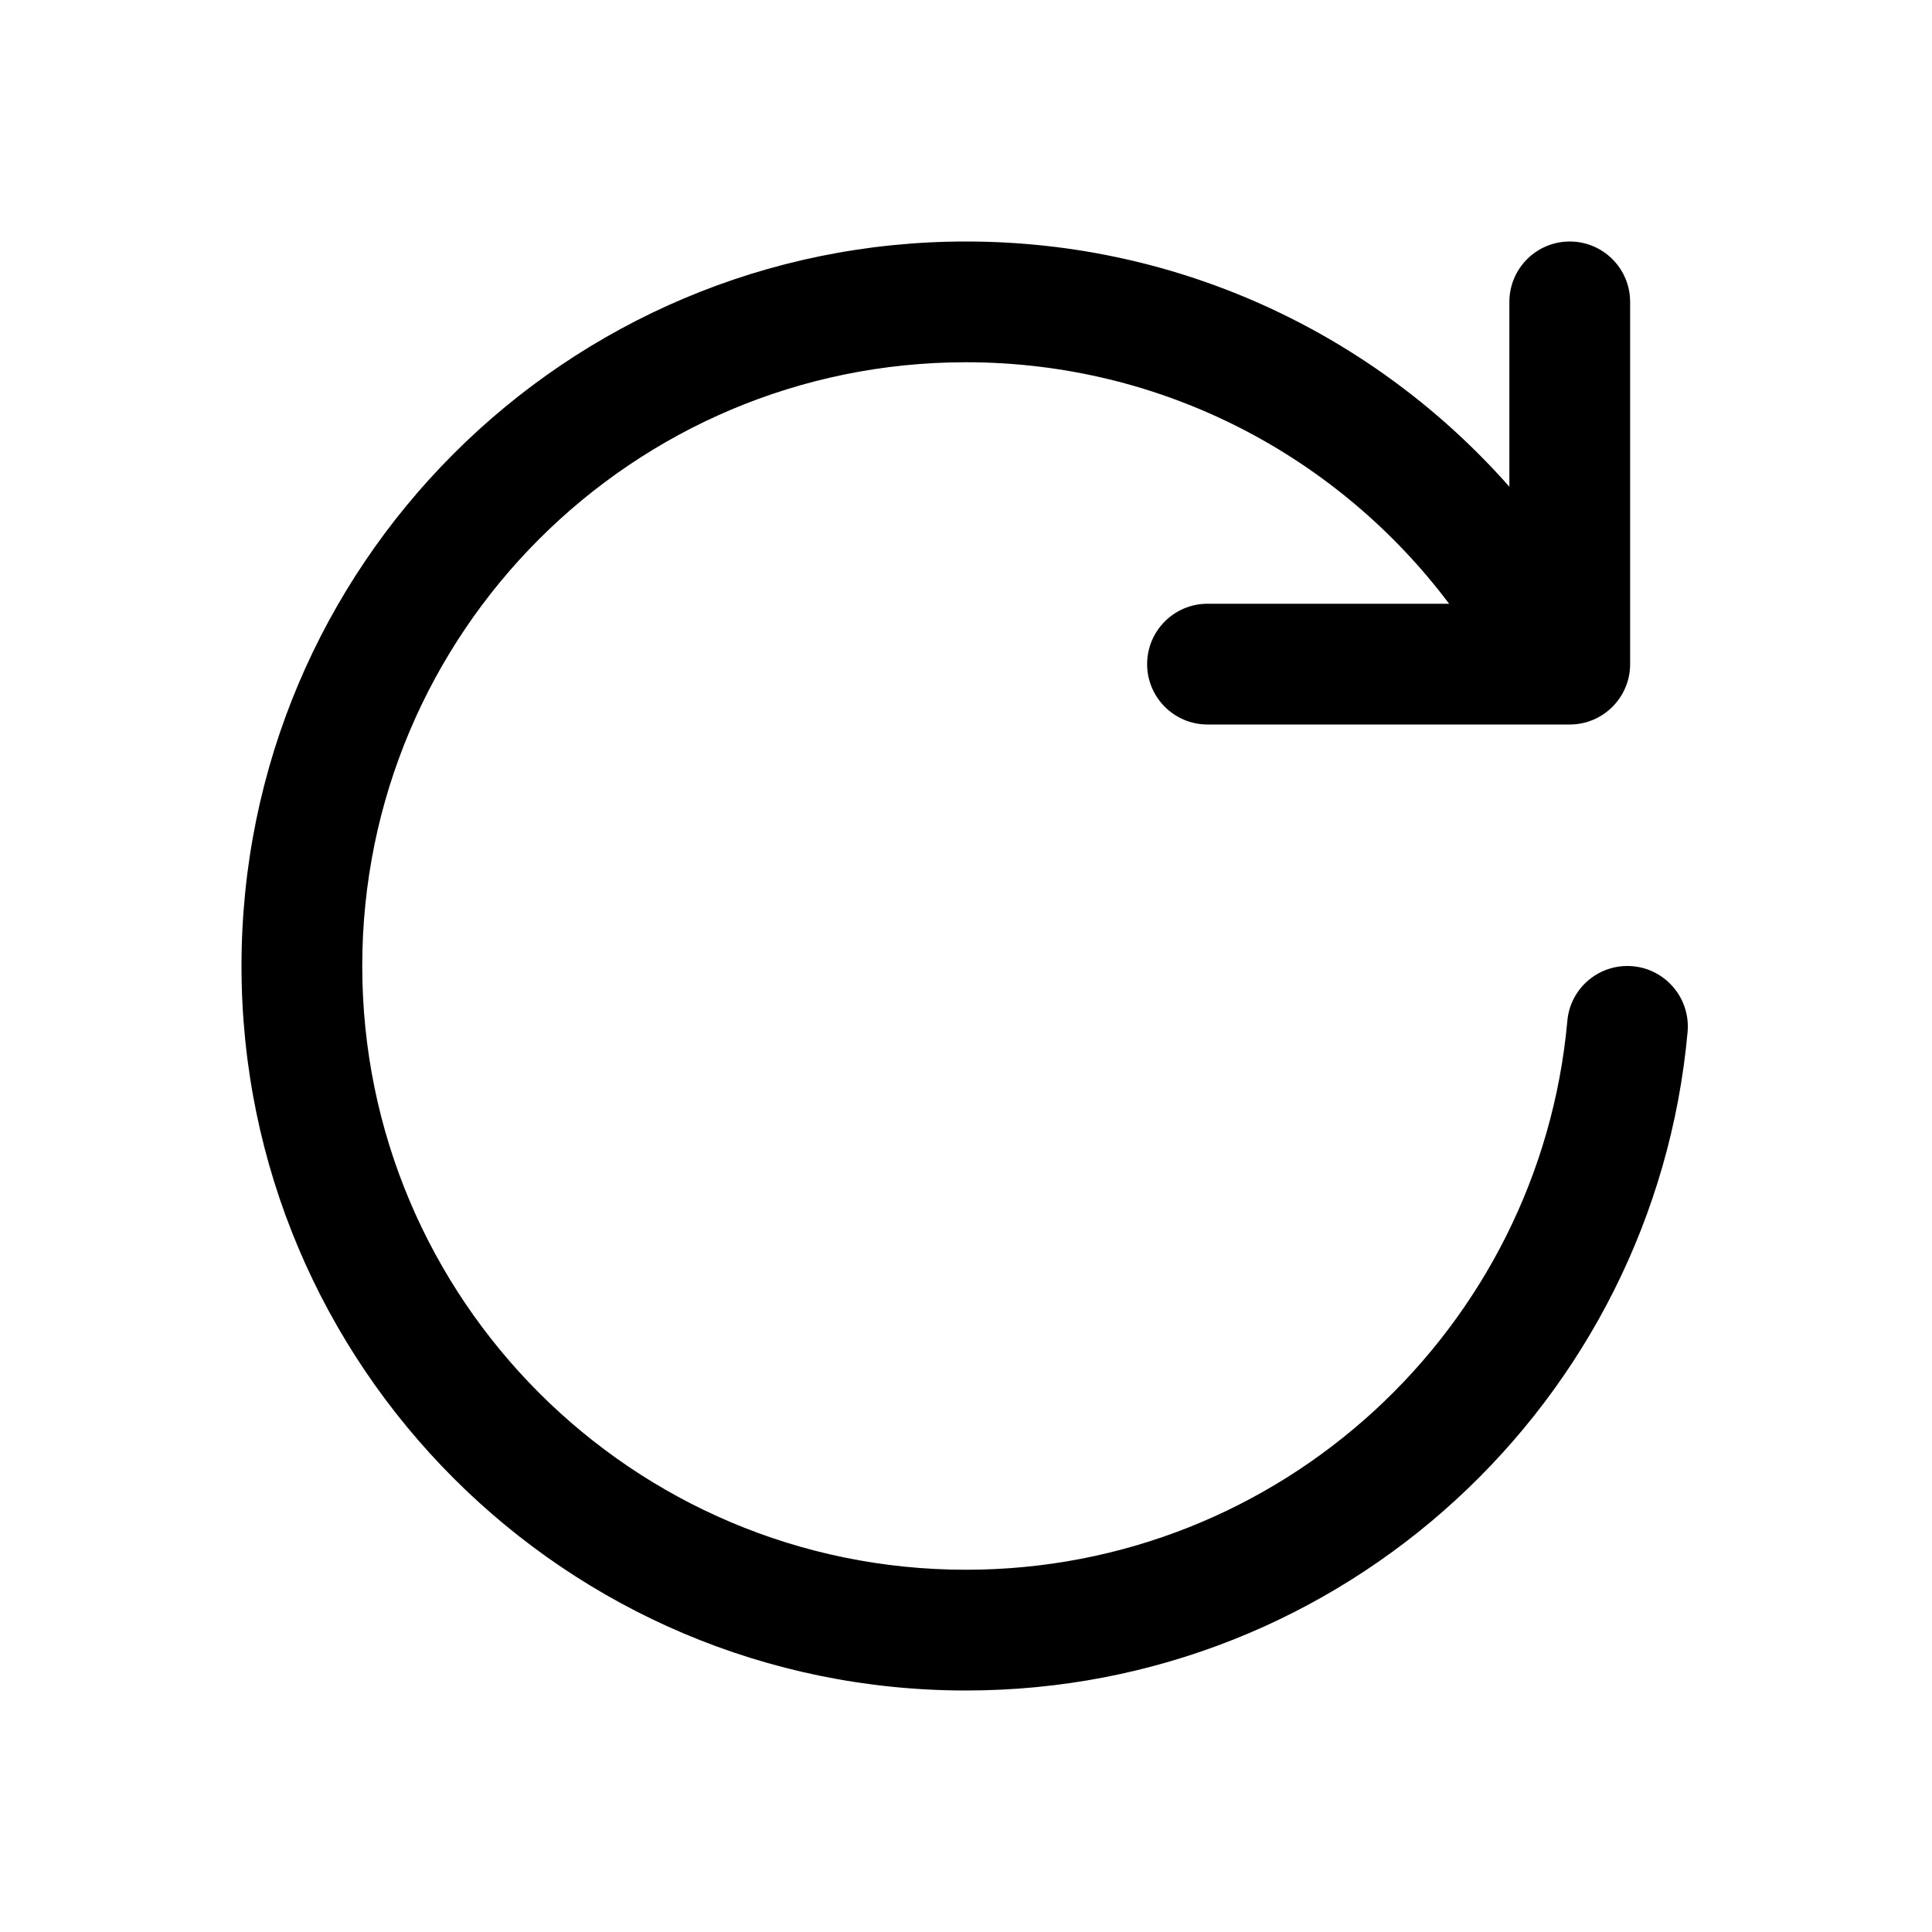
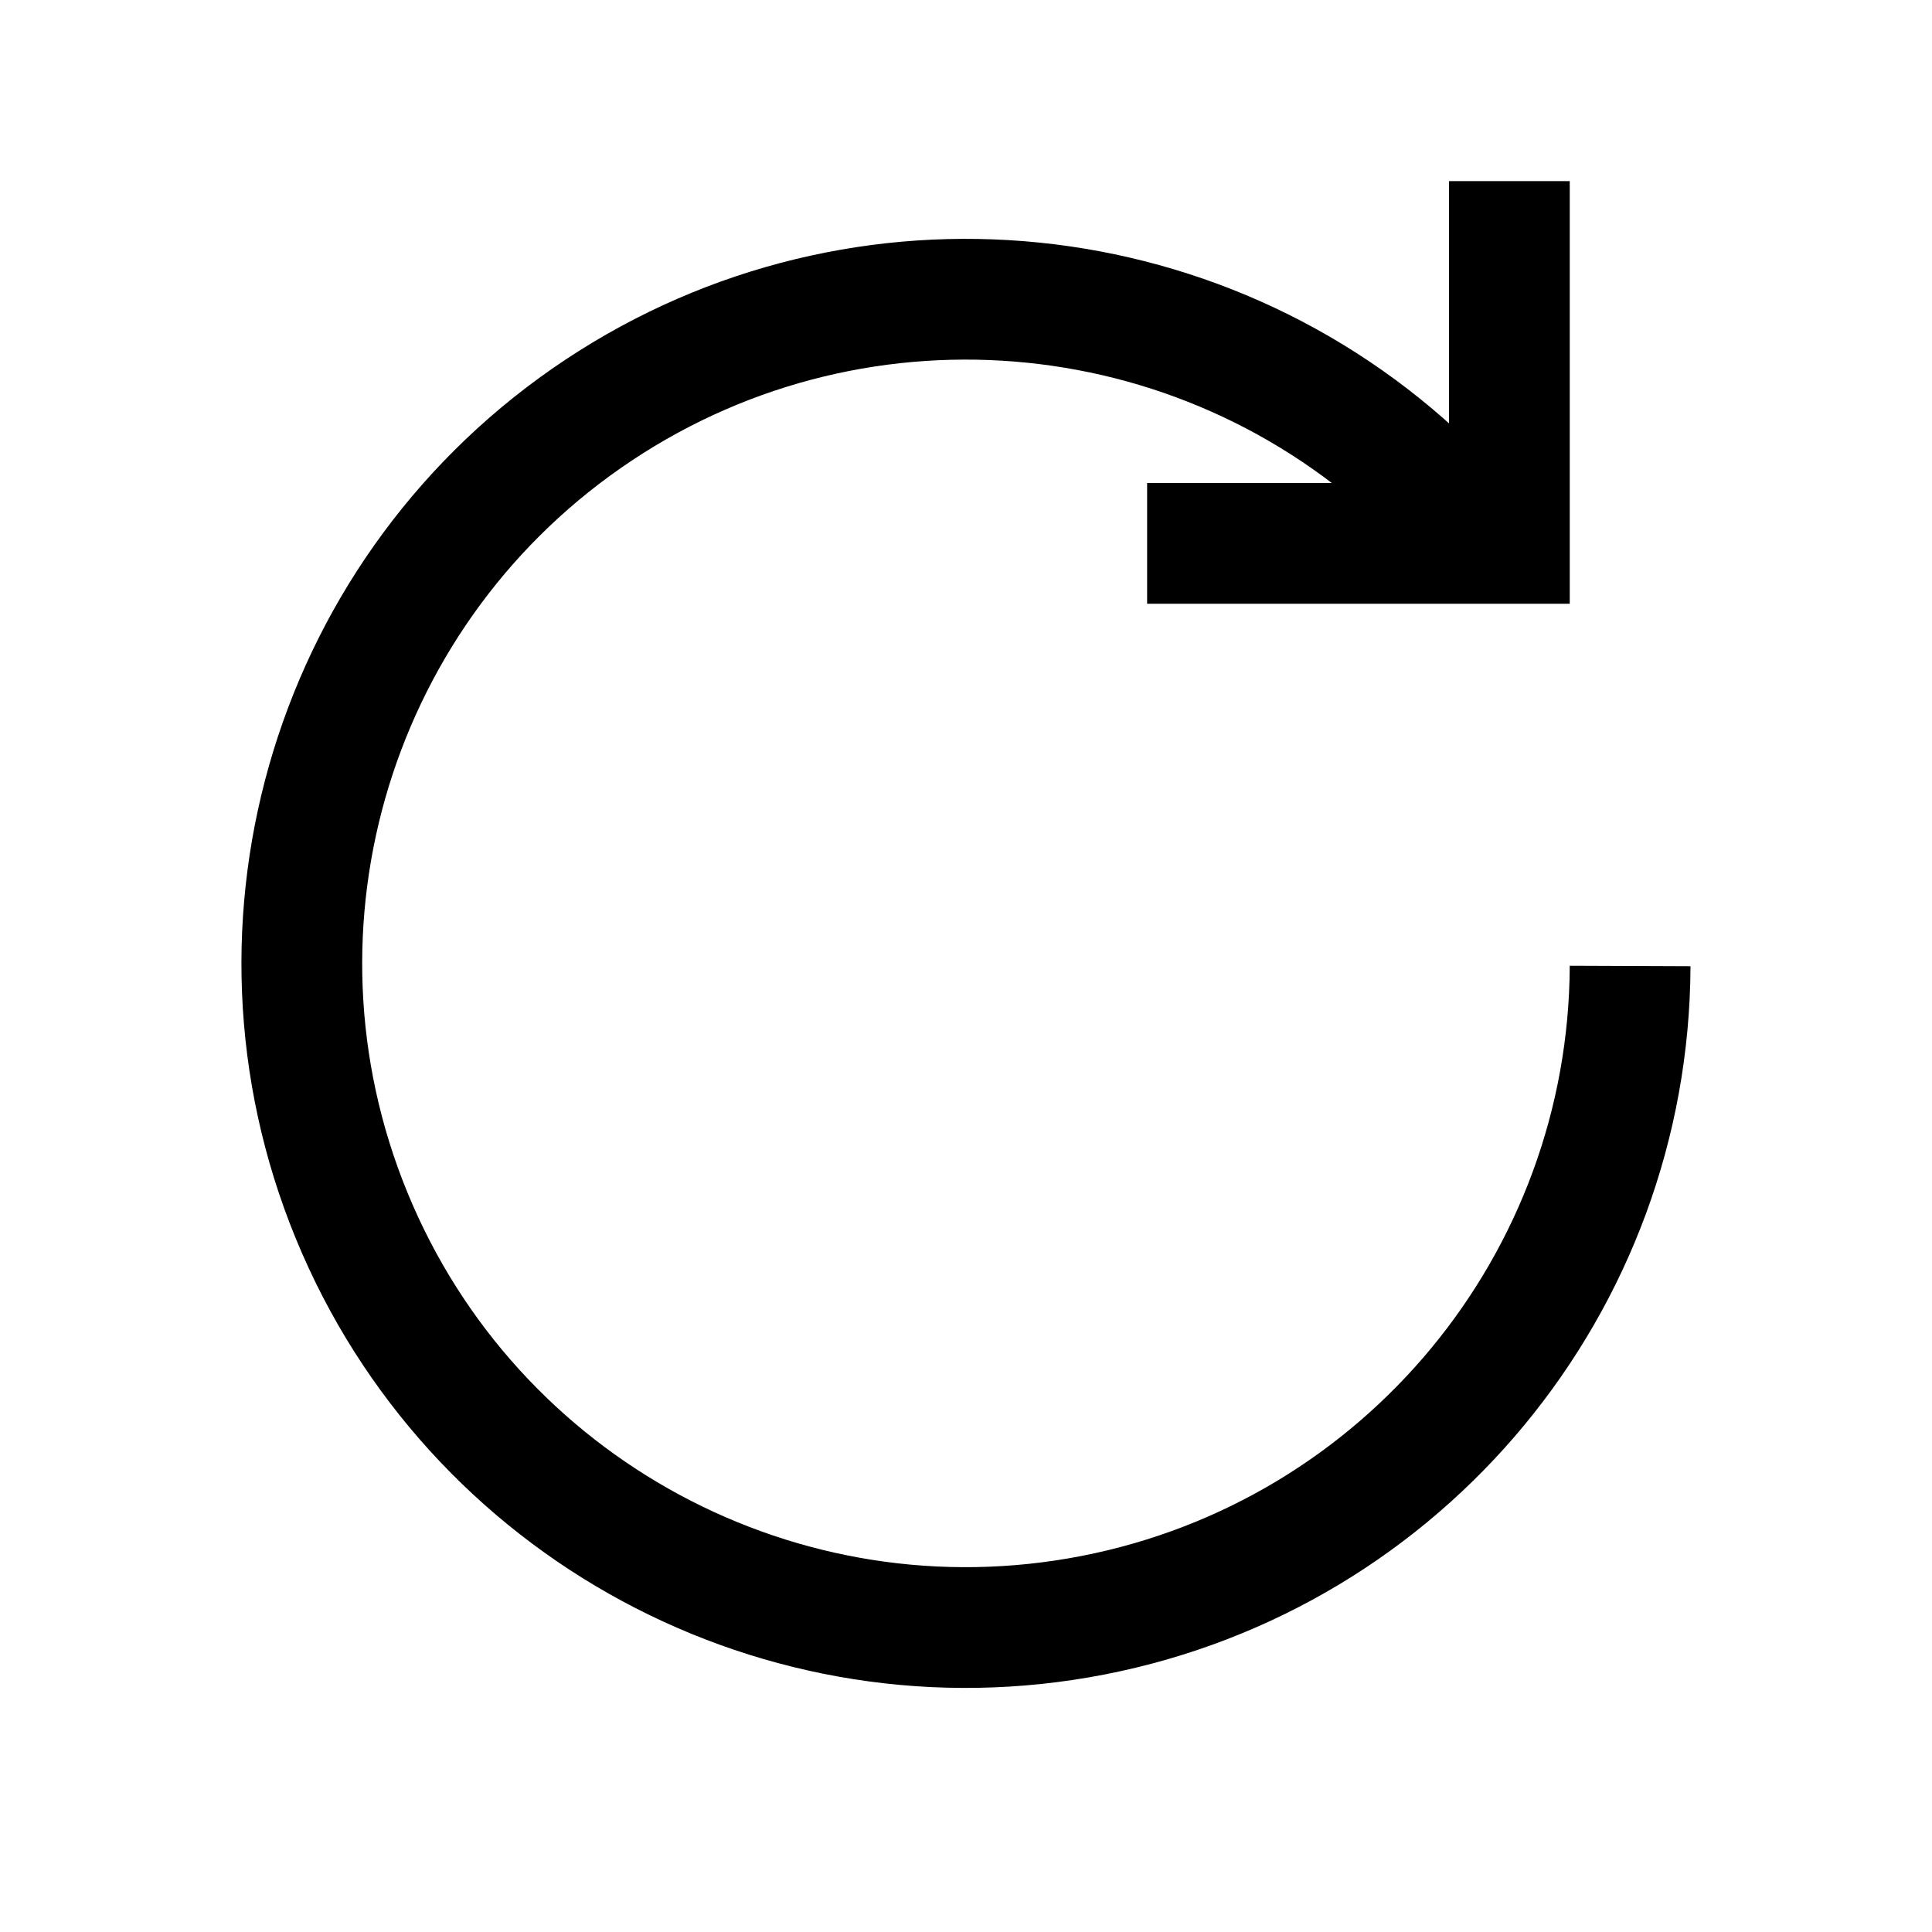
- <svg xmlns="http://www.w3.org/2000/svg" width="16" height="16" viewBox="0 0 16 16" fill="currentColor">
-   <path d="M3 8C3 5.239 5.239 3 8 3C9.635 3 11.088 3.785 12.001 5H10C9.724 5 9.5 5.224 9.5 5.5C9.5 5.776 9.724 6 10 6H12.89C12.897 6 12.904 6 12.911 6H13C13.276 6 13.5 5.776 13.5 5.5V2.5C13.5 2.224 13.276 2 13 2C12.724 2 12.5 2.224 12.5 2.5V4.031C11.401 2.786 9.793 2 8 2C4.686 2 2 4.686 2 8C2 11.314 4.686 14 8 14C11.13 14 13.7 11.604 13.976 8.545C14 8.27 13.797 8.027 13.523 8.002C13.247 7.977 13.004 8.18 12.98 8.455C12.75 11.003 10.608 13 8 13C5.239 13 3 10.761 3 8Z" />
+ <svg xmlns="http://www.w3.org/2000/svg" width="16" height="16" viewBox="0 0 16 16" fill="none">
+   <path d="M13.5 8A5.5 5.5 0 1 1 11.9 4.1" stroke="black" stroke-width="1" />
+   <path d="M12.5 1.5V4.5H9.5" stroke="black" stroke-width="1" />
</svg>
